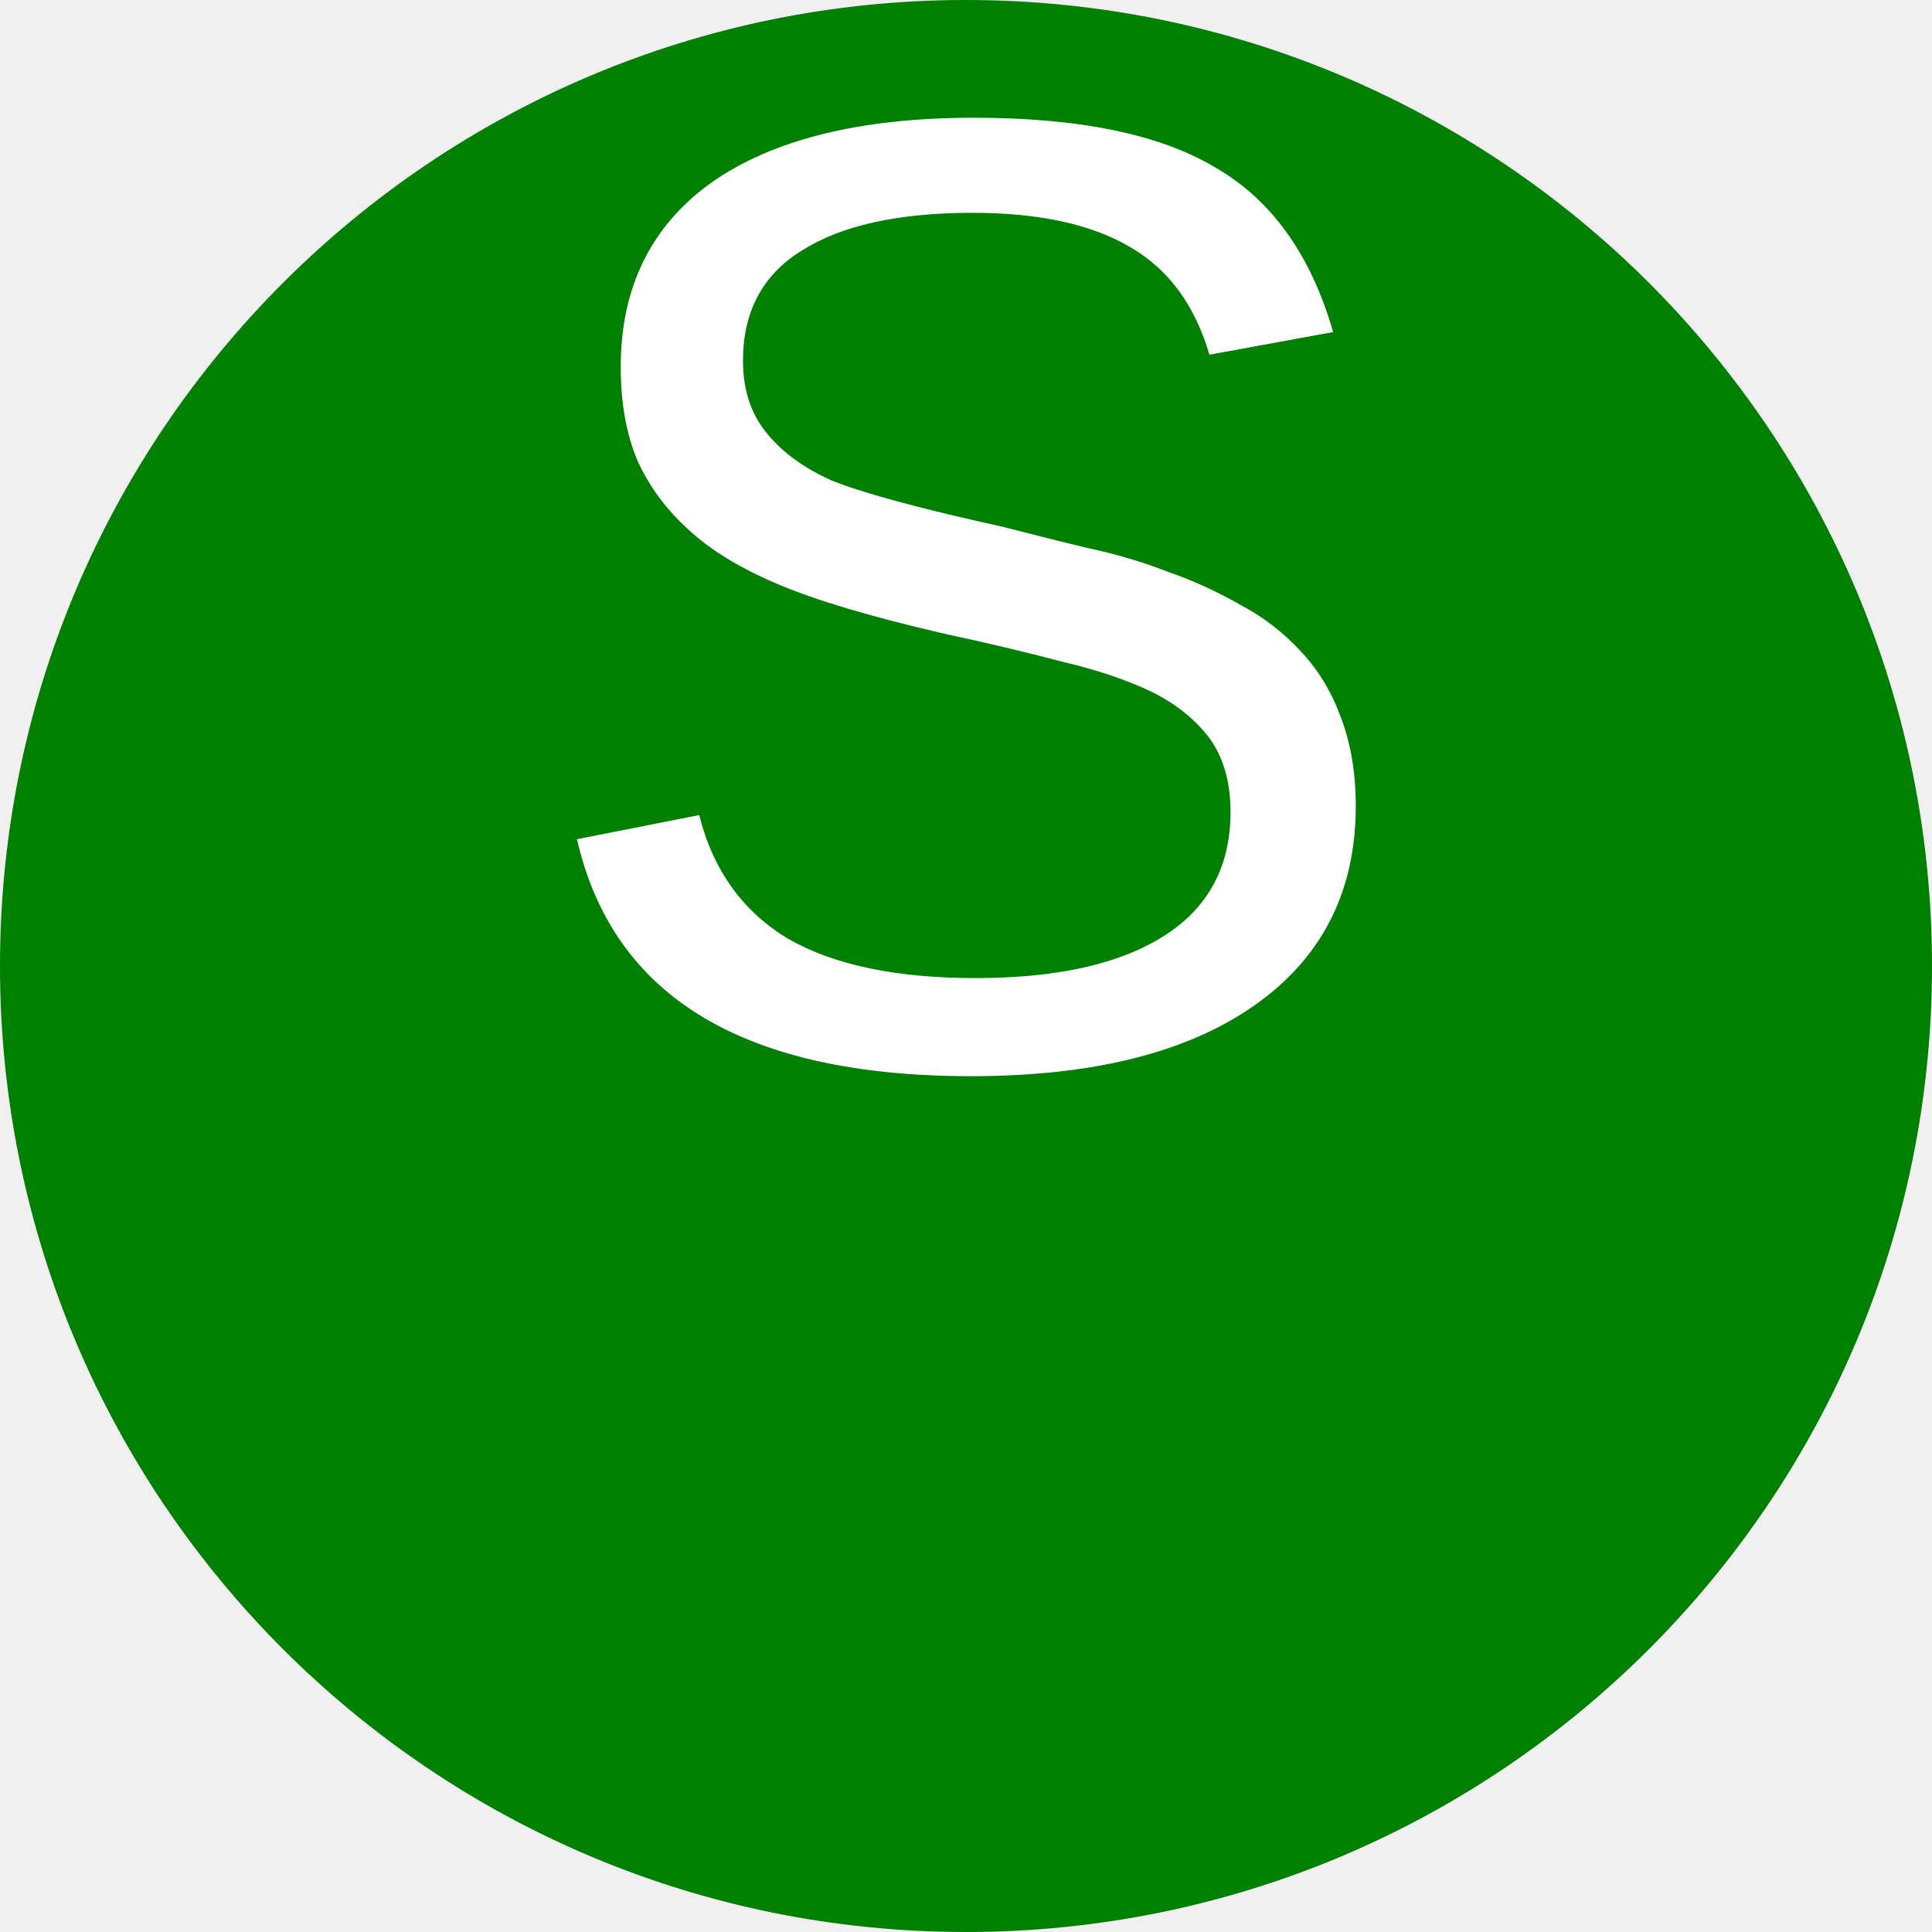
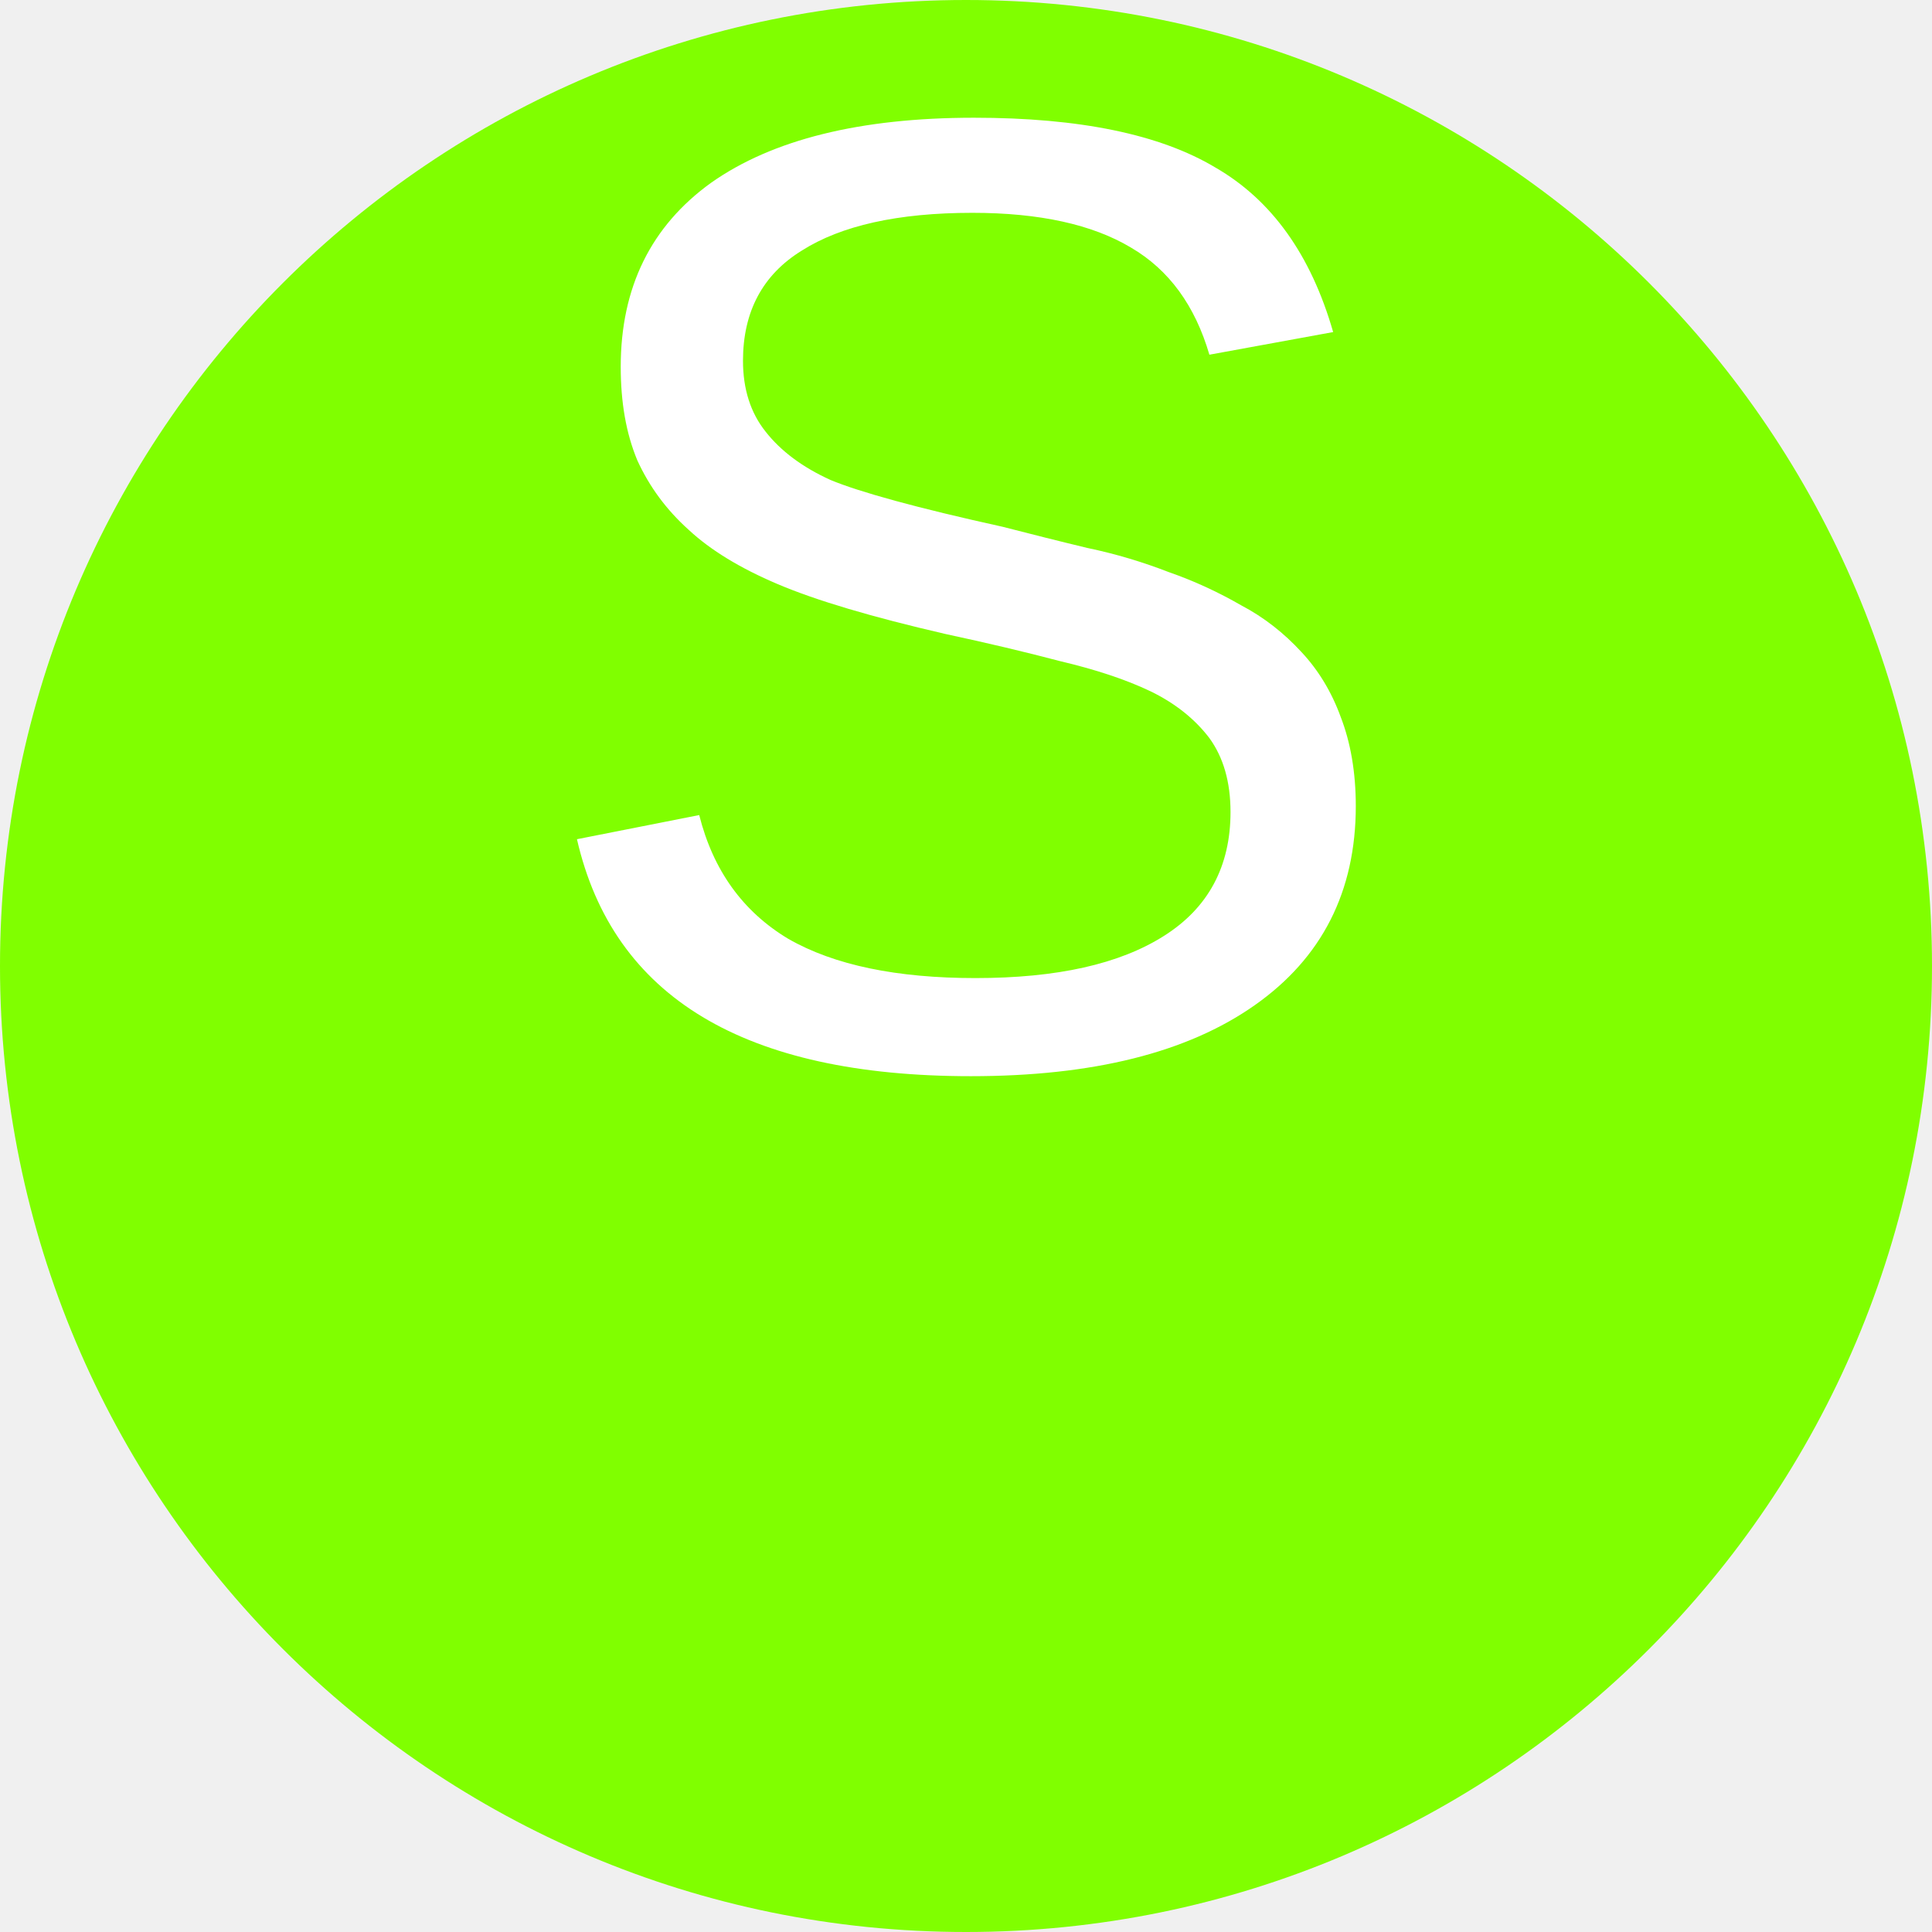
<svg xmlns="http://www.w3.org/2000/svg" viewBox="0 0 20 20" fill="none">
-   <rect width="20" height="20" rx="10" fill="green" />
+   <rect width="20" height="20" rx="10" fill="#80ff00" />
  <text x="50%" y="55%" alignment-baseline="middle" text-anchor="middle" fill="white" font-size="14px" font-family="Arial, sans-serif">S</text>
</svg>
